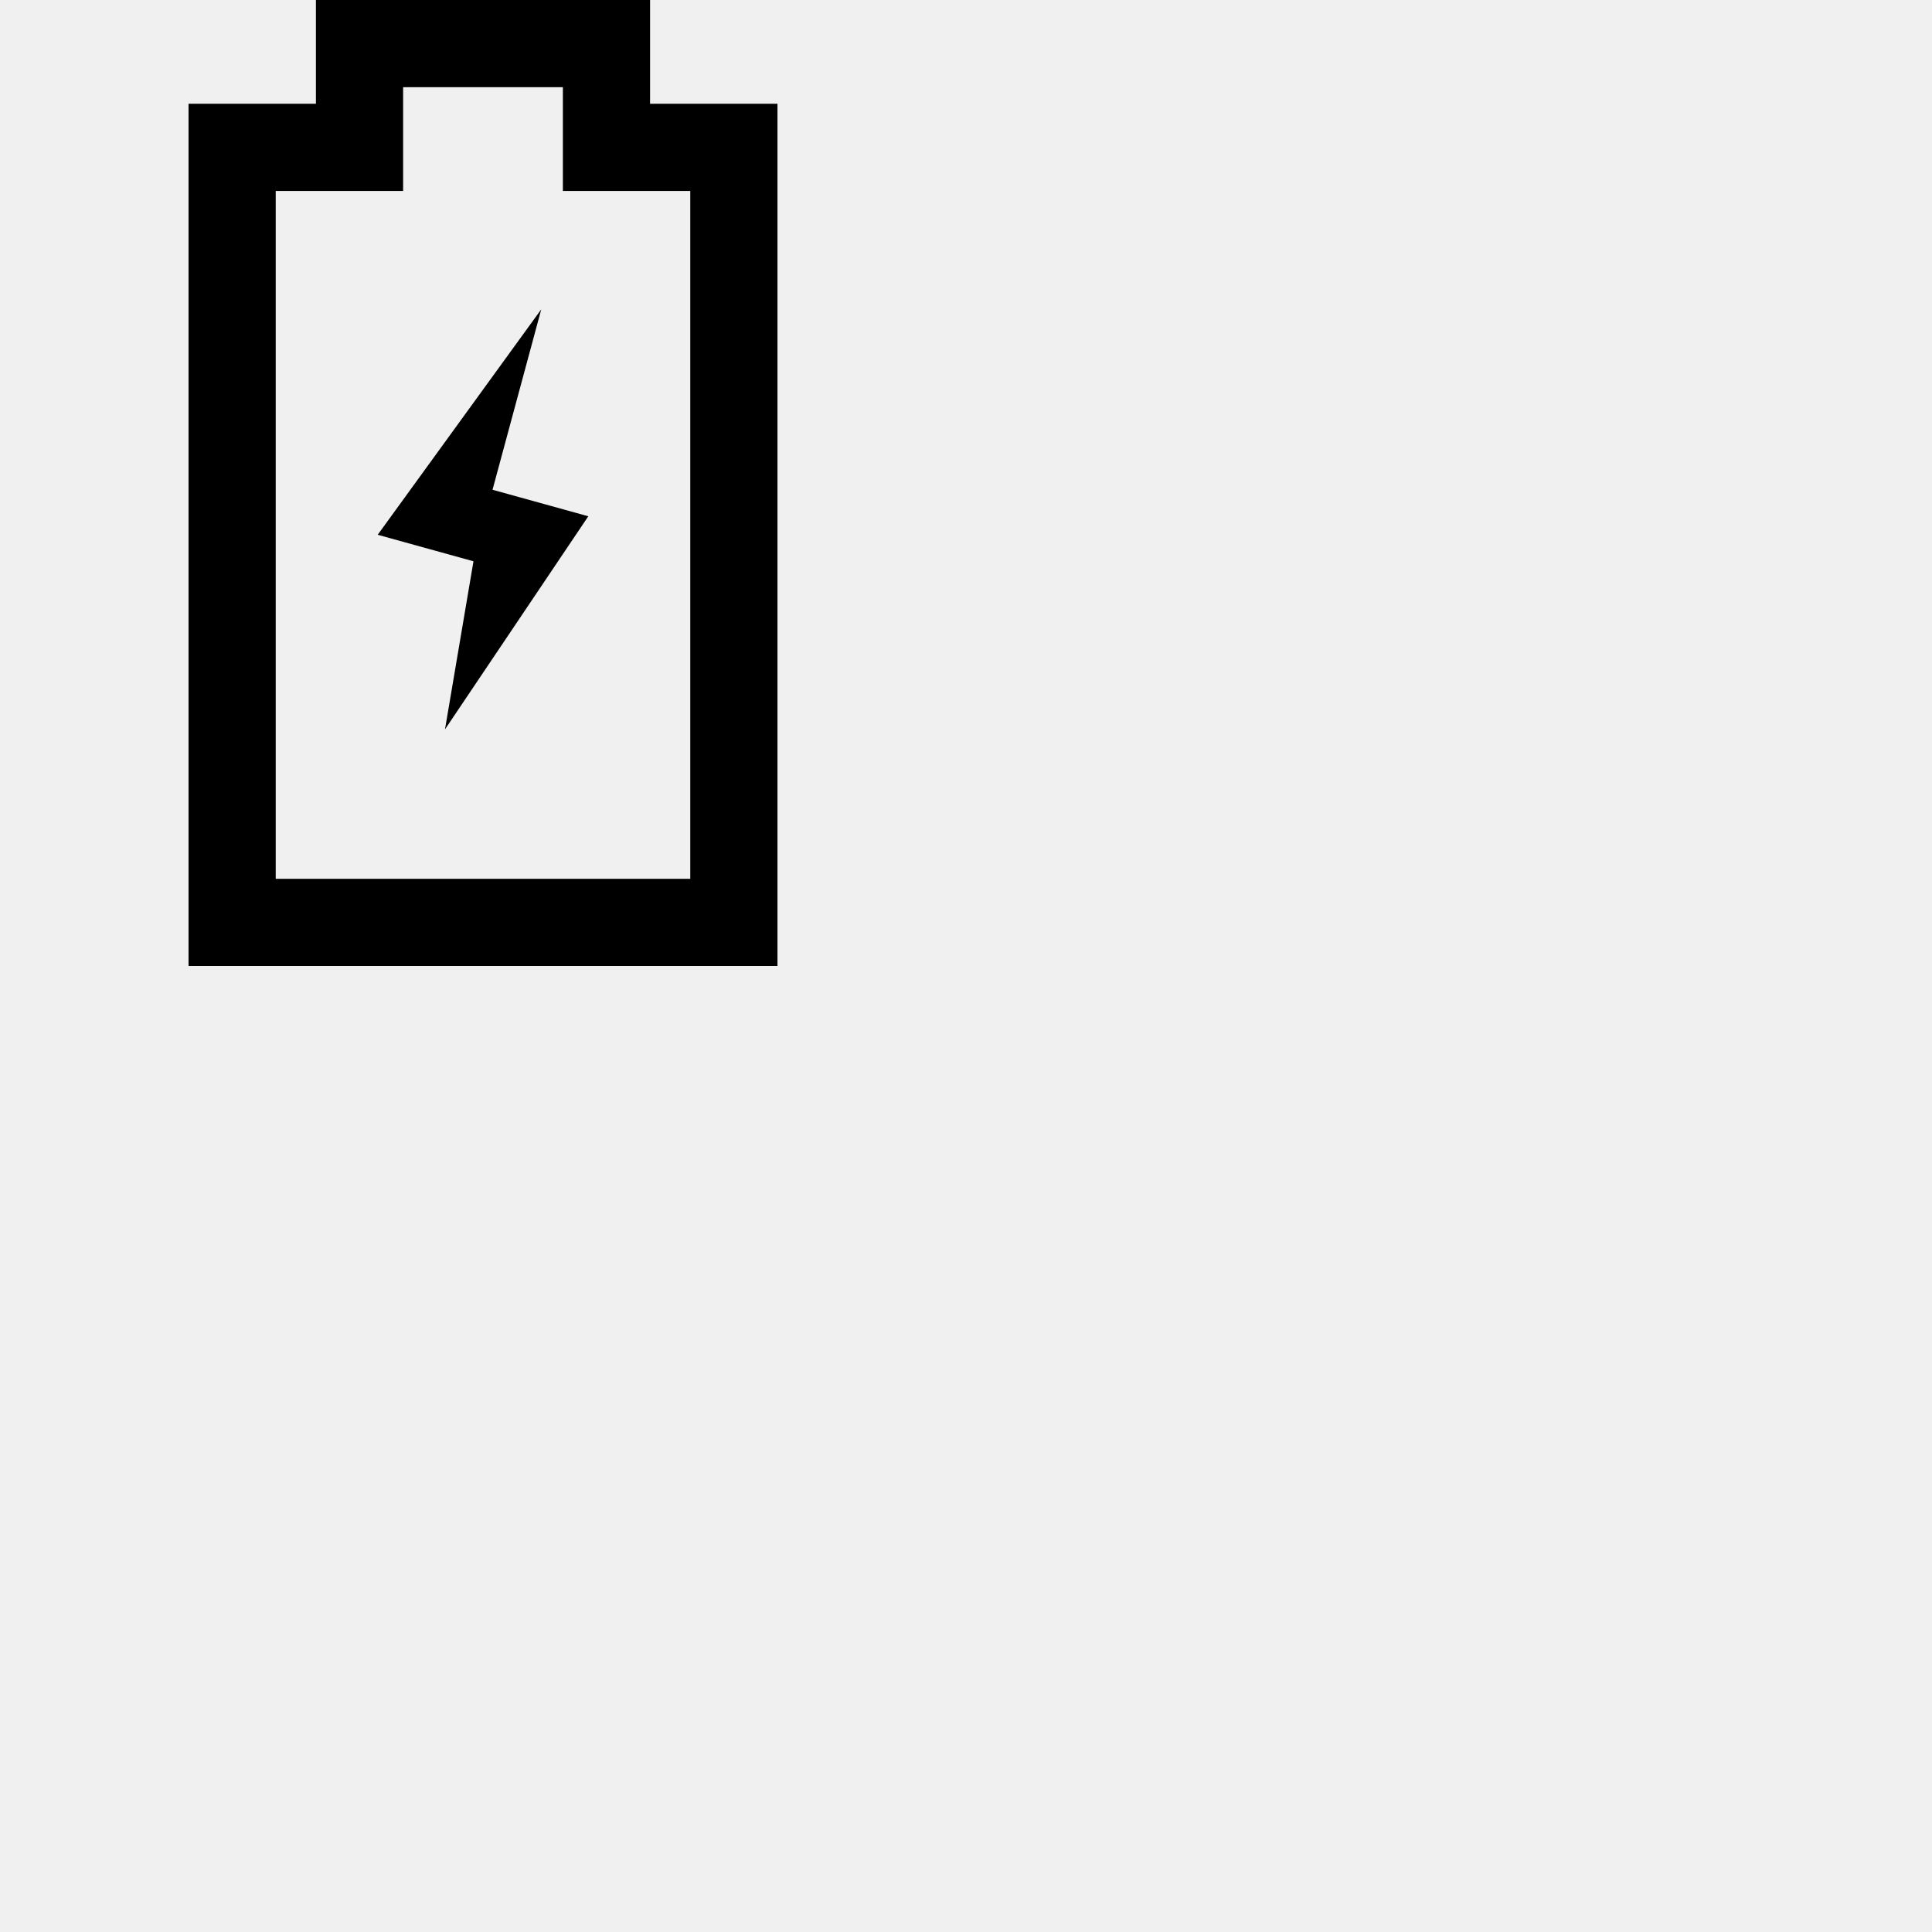
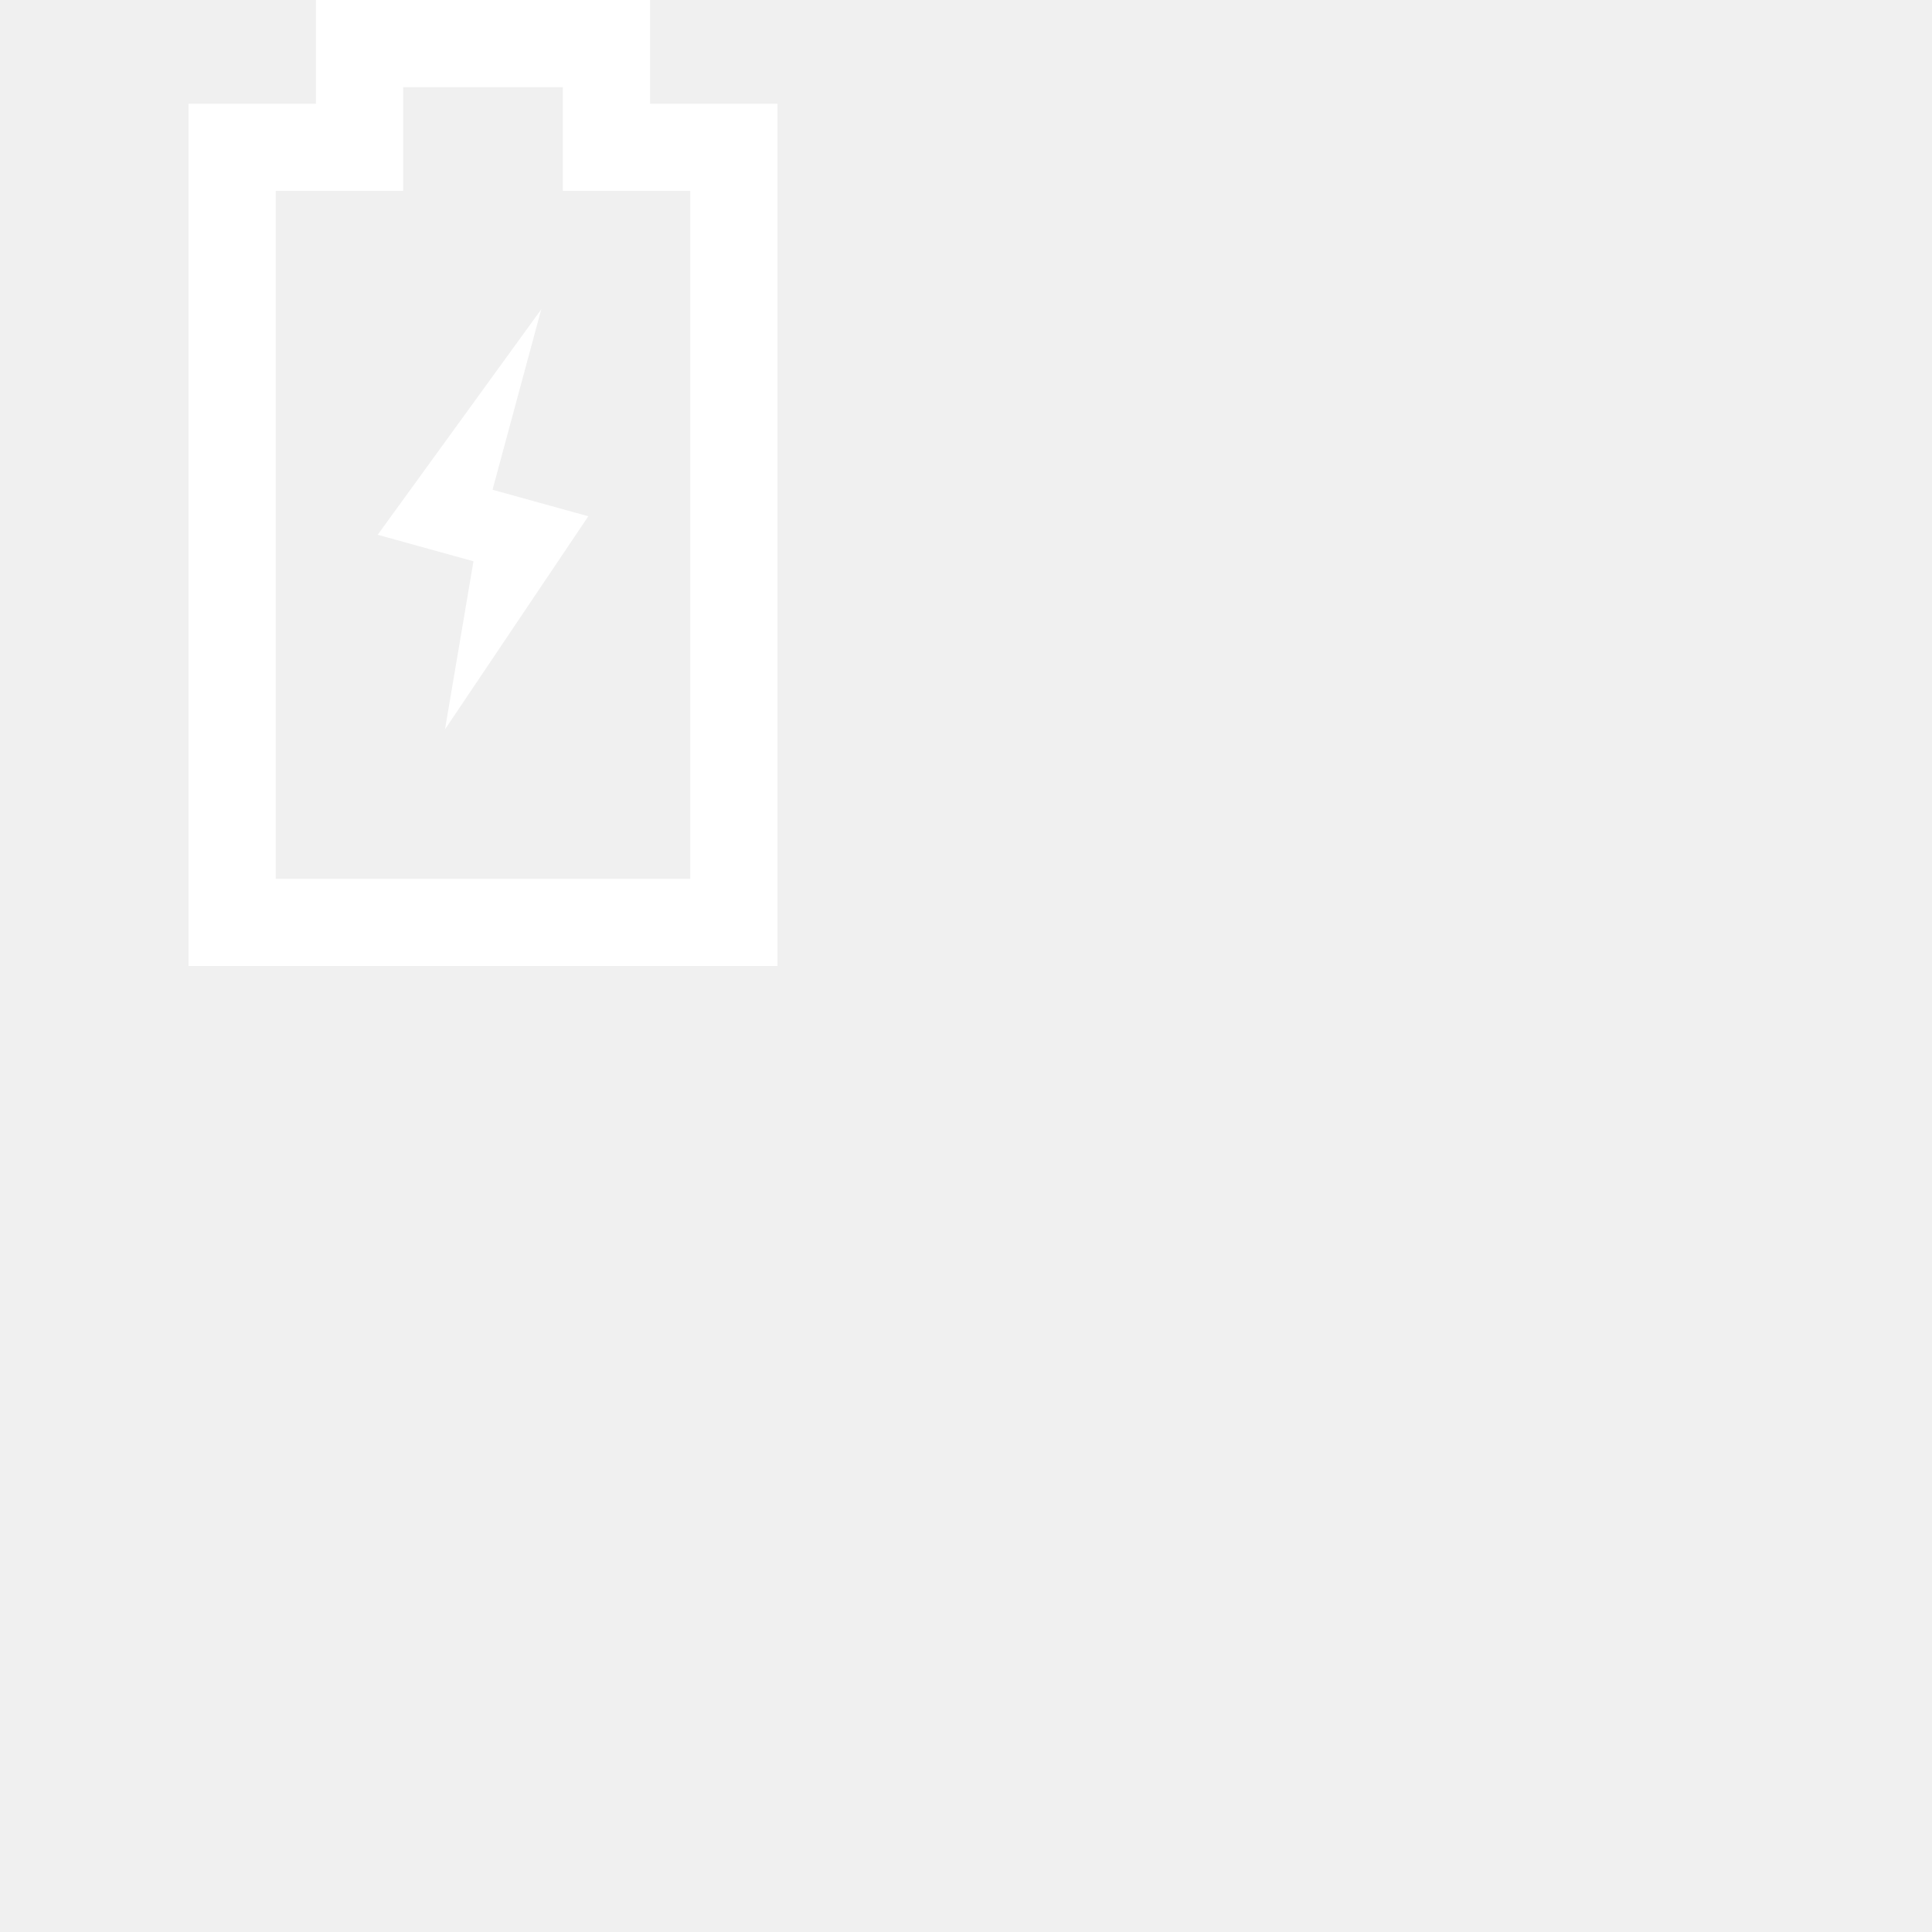
- <svg xmlns="http://www.w3.org/2000/svg" version="1.1" id="_x32_" viewBox="0 0 1024 1024" xml:space="preserve">
-   <style type="text/css">
- 	.st0{fill:#000000;}
- </style>
-   <g>
-     <path class="st0" d="M344.552,54.992V0H167.448v54.992H99.925V512h312.15V54.992H344.552z M365.86,465.785H146.14V101.207h67.524   V46.211h84.674v54.996h67.524V465.785z" />
-     <polygon class="st0" points="286.876,163.949 200.188,283.438 250.95,297.496 235.852,386.582 311.812,273.637 261.048,259.582     " />
+ <svg xmlns="http://www.w3.org/2000/svg" version="1.1" id="_x32_" viewBox="0 0 1024 1024" xml:space="preserve" fill="#000000">
+   <g id="SVGRepo_bgCarrier" stroke-width="0" />
+   <g id="SVGRepo_tracerCarrier" stroke-linecap="round" stroke-linejoin="round" />
+   <g id="SVGRepo_iconCarrier">
+     <style type="text/css"> .st0{fill:#ffffff;} </style>
+     <g>
+       <path class="st0" d="M344.552,54.992V0H167.448v54.992H99.925V512h312.15V54.992H344.552z M365.86,465.785H146.14V101.207h67.524 V46.211h84.674v54.996h67.524V465.785z" />
+       <polygon class="st0" points="286.876,163.949 200.188,283.438 250.95,297.496 235.852,386.582 311.812,273.637 261.048,259.582 " />
+     </g>
  </g>
</svg>
